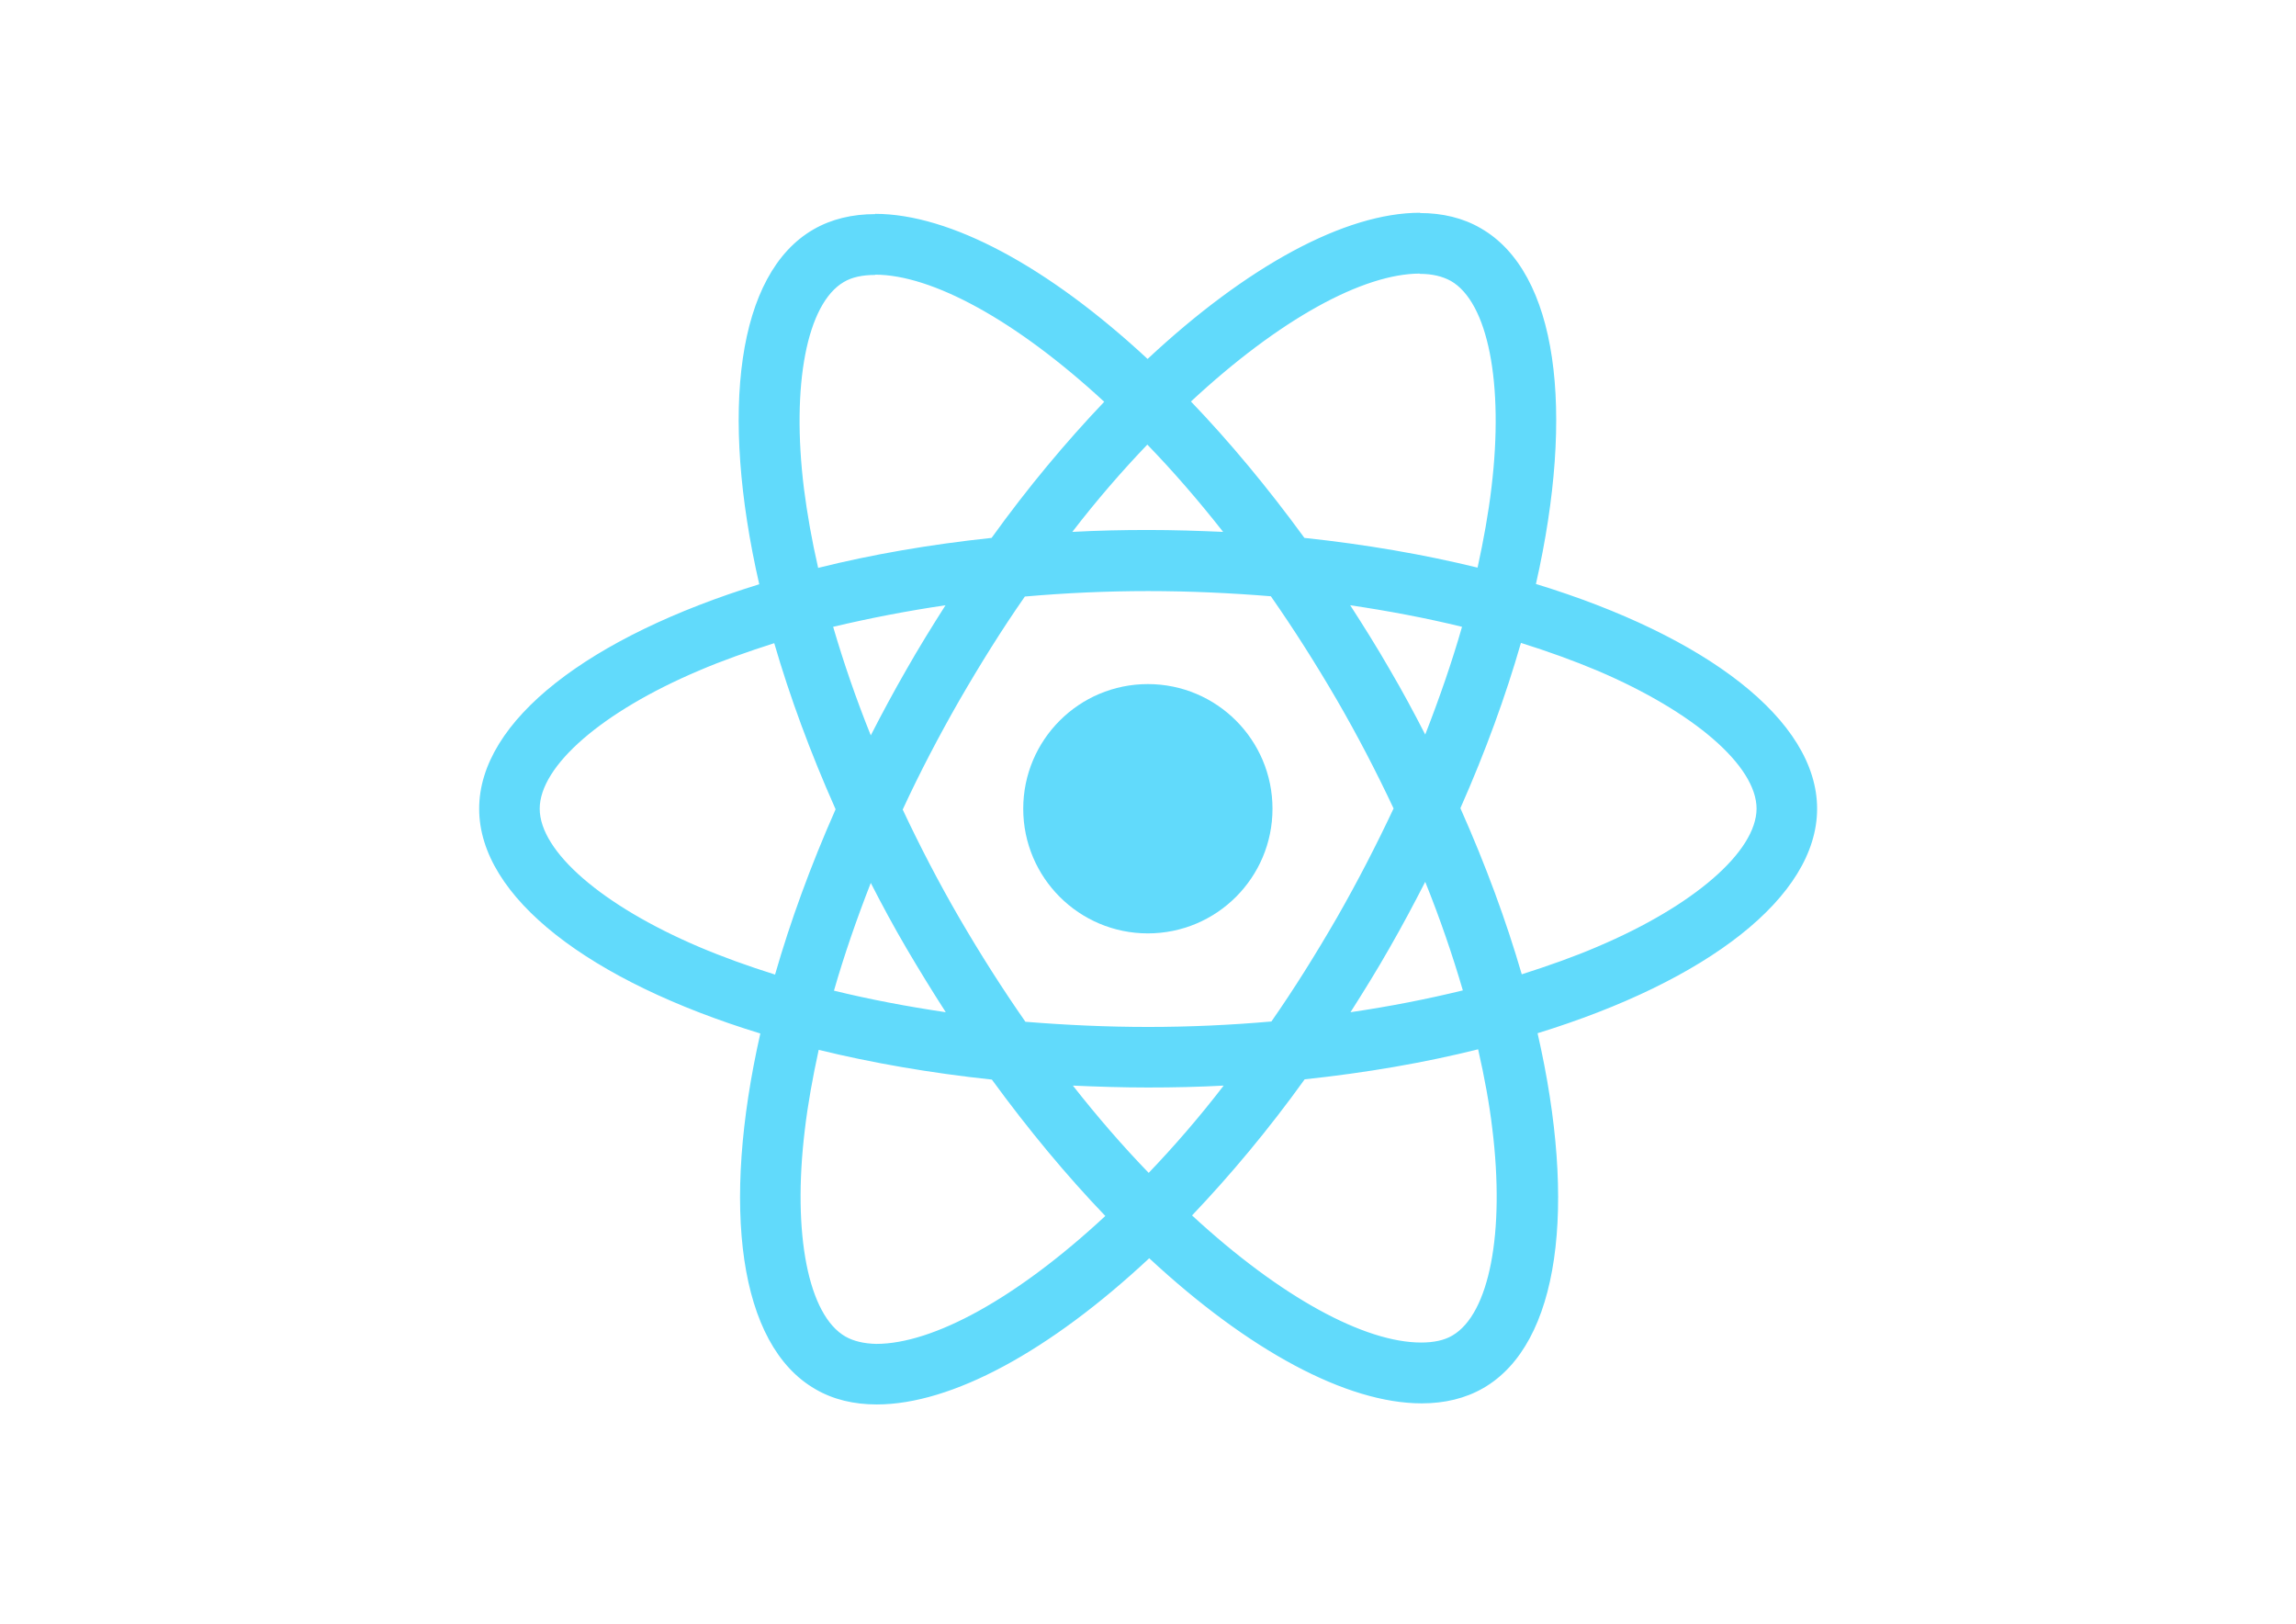
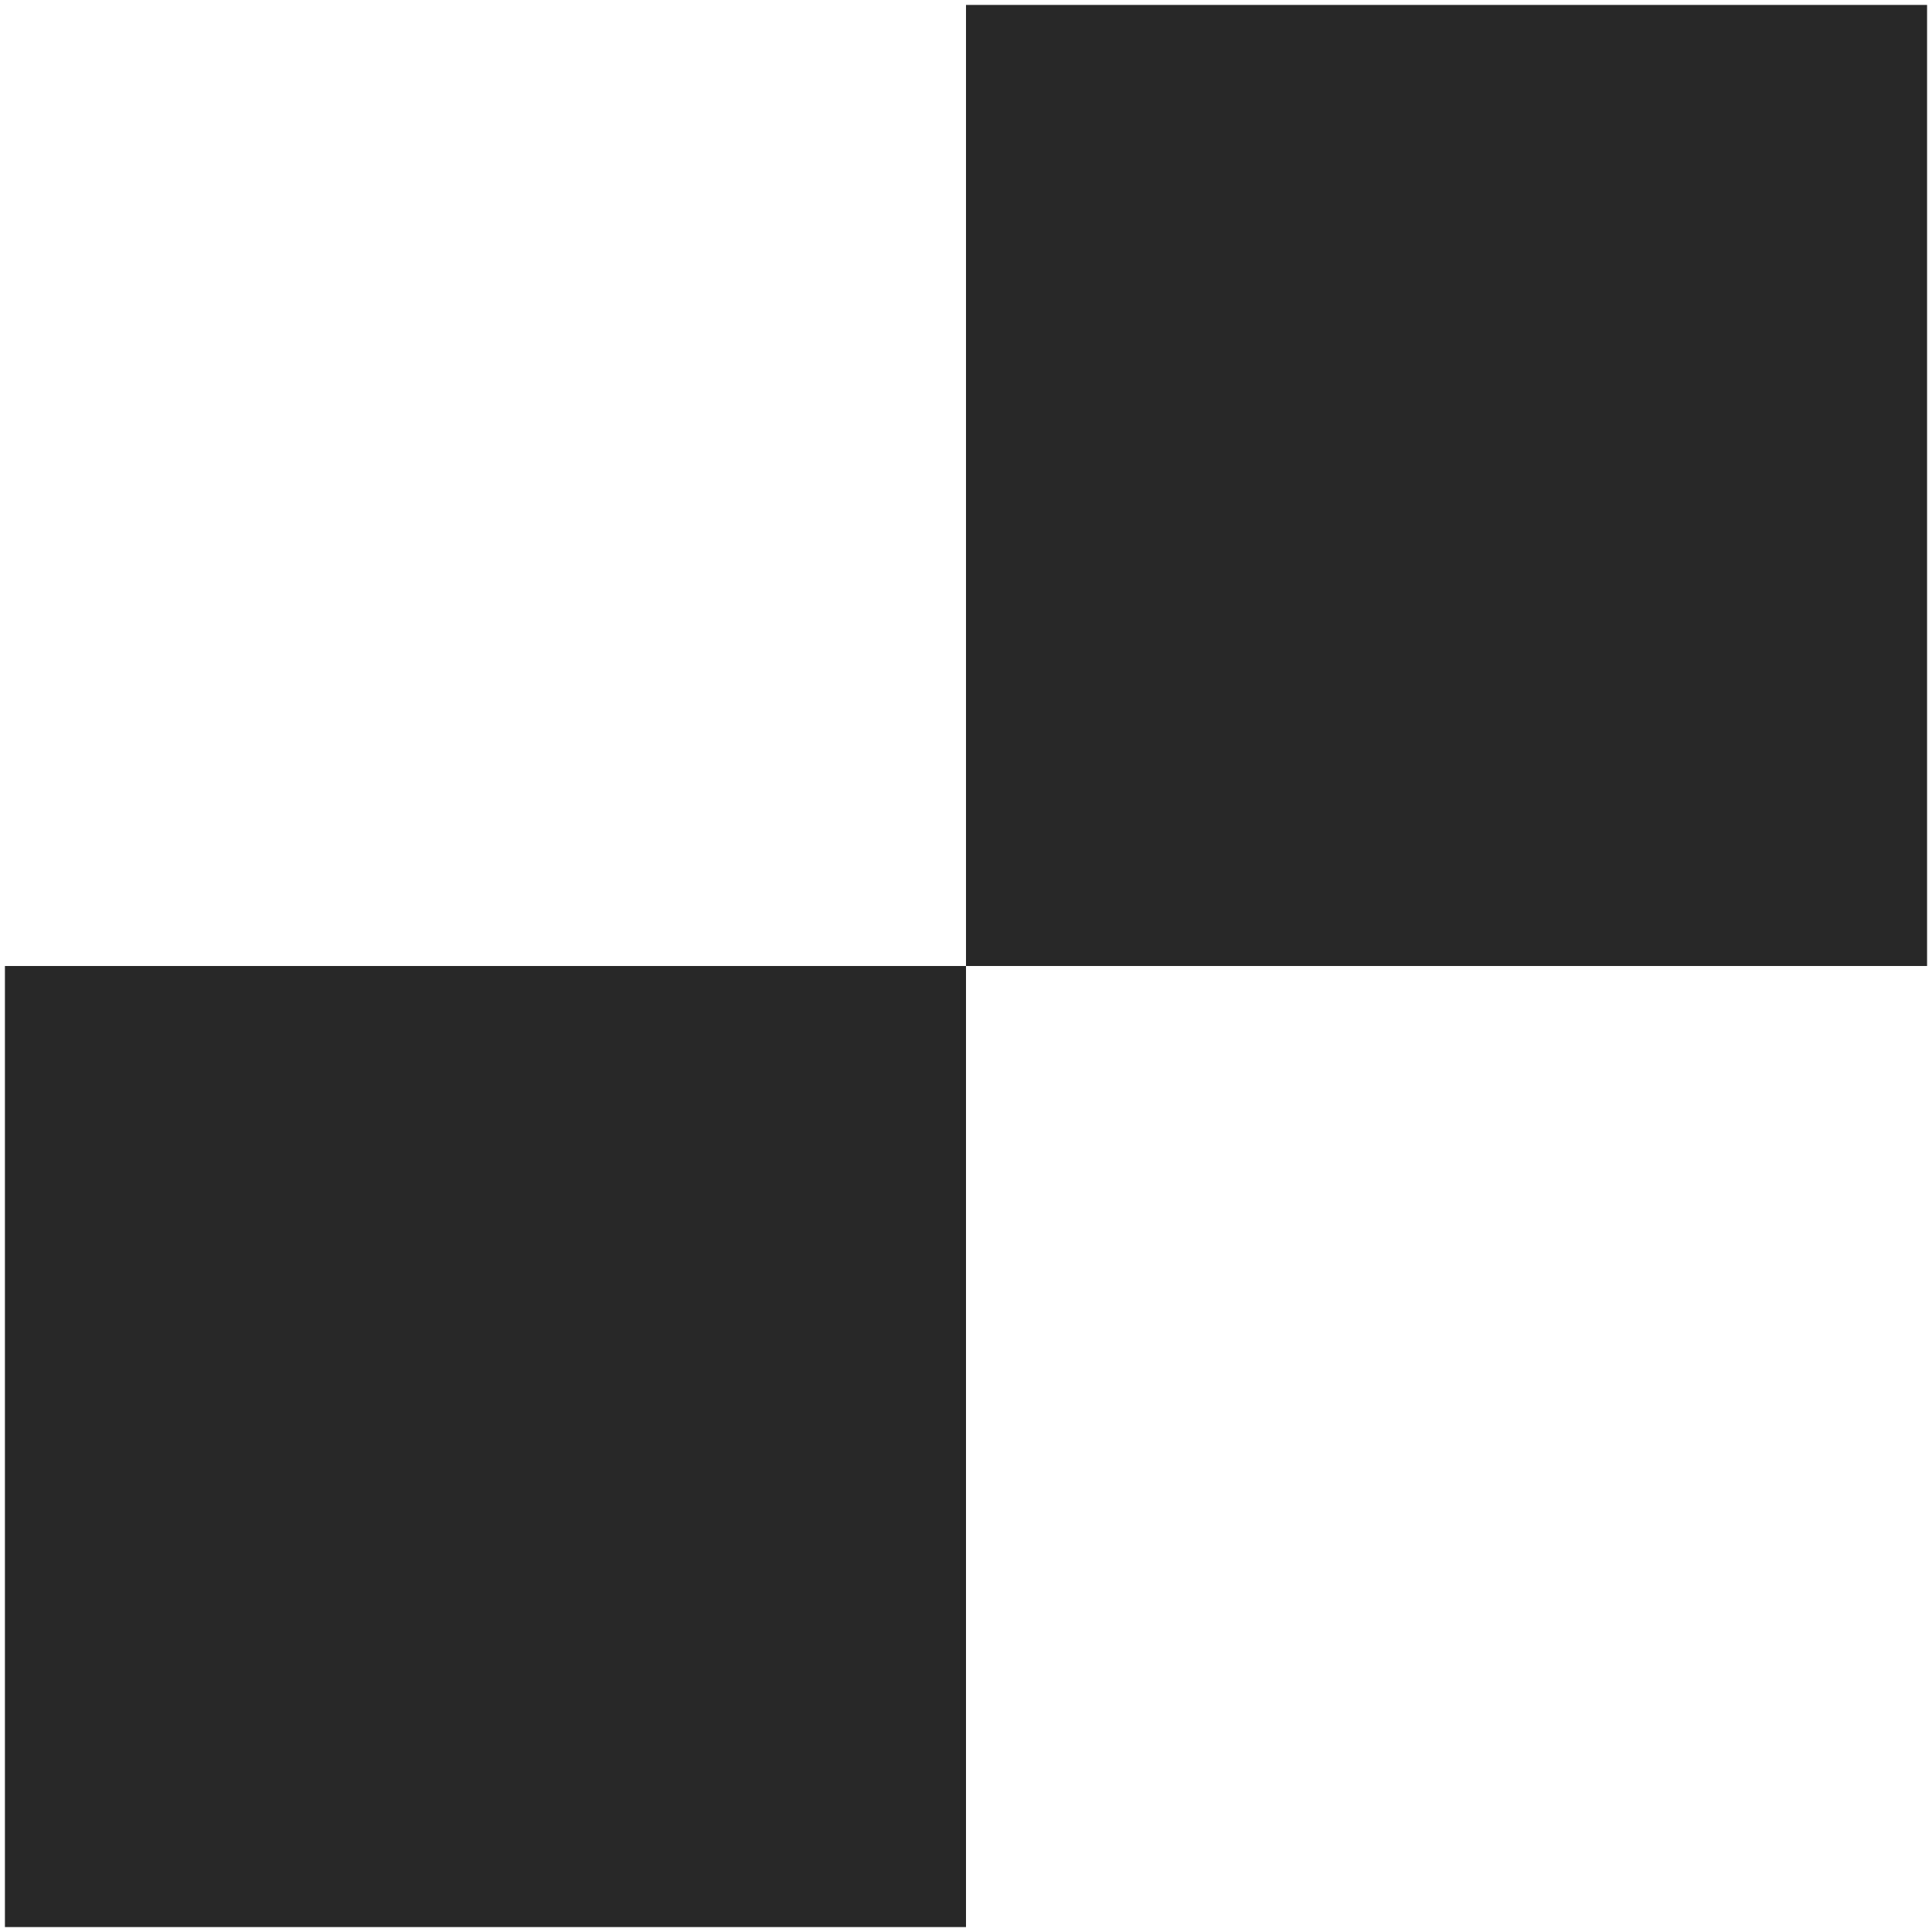
- <svg xmlns="http://www.w3.org/2000/svg" viewBox="0 0 841.9 595.3">
-   <g fill="#61DAFB">
-     <path d="M666.3 296.5c0-32.5-40.7-63.3-103.1-82.4 14.4-63.6 8-114.2-20.2-130.4-6.5-3.8-14.1-5.6-22.4-5.6v22.3c4.6 0 8.3.9 11.4 2.6 13.6 7.8 19.5 37.5 14.9 75.7-1.1 9.4-2.9 19.3-5.1 29.4-19.6-4.8-41-8.5-63.5-10.9-13.5-18.5-27.5-35.3-41.6-50 32.6-30.3 63.2-46.9 84-46.9V78c-27.5 0-63.5 19.6-99.9 53.6-36.4-33.8-72.4-53.2-99.9-53.2v22.3c20.7 0 51.4 16.5 84 46.6-14 14.7-28 31.4-41.3 49.9-22.6 2.4-44 6.1-63.6 11-2.3-10-4-19.7-5.2-29-4.7-38.2 1.1-67.9 14.6-75.8 3-1.8 6.9-2.6 11.5-2.6V78.5c-8.4 0-16 1.8-22.6 5.6-28.1 16.2-34.4 66.7-19.9 130.1-62.2 19.2-102.7 49.9-102.7 82.3 0 32.5 40.7 63.3 103.1 82.4-14.4 63.6-8 114.2 20.2 130.4 6.5 3.8 14.1 5.6 22.5 5.6 27.5 0 63.5-19.6 99.9-53.6 36.4 33.8 72.4 53.2 99.9 53.2 8.4 0 16-1.8 22.6-5.6 28.1-16.2 34.4-66.7 19.9-130.1 62-19.1 102.5-49.9 102.5-82.3zm-130.2-66.7c-3.7 12.9-8.3 26.2-13.5 39.5-4.1-8-8.4-16-13.1-24-4.6-8-9.5-15.8-14.4-23.4 14.2 2.1 27.9 4.7 41 7.9zm-45.8 106.5c-7.8 13.5-15.8 26.3-24.1 38.2-14.9 1.3-30 2-45.2 2-15.1 0-30.2-.7-45-1.9-8.3-11.9-16.4-24.6-24.2-38-7.6-13.1-14.5-26.4-20.8-39.8 6.2-13.4 13.2-26.8 20.7-39.9 7.8-13.5 15.8-26.3 24.1-38.2 14.9-1.3 30-2 45.2-2 15.1 0 30.2.7 45 1.9 8.3 11.9 16.4 24.6 24.2 38 7.6 13.1 14.5 26.4 20.8 39.8-6.3 13.4-13.2 26.8-20.7 39.9zm32.3-13c5.4 13.4 10 26.8 13.8 39.8-13.1 3.2-26.9 5.9-41.2 8 4.9-7.7 9.8-15.6 14.4-23.7 4.6-8 8.9-16.1 13-24.1zM421.2 430c-9.3-9.6-18.6-20.3-27.8-32 9 .4 18.2.7 27.5.7 9.4 0 18.7-.2 27.8-.7-9 11.7-18.3 22.4-27.5 32zm-74.4-58.9c-14.2-2.1-27.9-4.7-41-7.9 3.7-12.9 8.3-26.2 13.5-39.5 4.1 8 8.4 16 13.1 24 4.7 8 9.5 15.8 14.4 23.4zM420.7 163c9.3 9.6 18.6 20.3 27.8 32-9-.4-18.2-.7-27.5-.7-9.4 0-18.7.2-27.8.7 9-11.7 18.3-22.4 27.5-32zm-74 58.9c-4.9 7.7-9.8 15.6-14.4 23.7-4.6 8-8.9 16-13 24-5.4-13.4-10-26.8-13.8-39.8 13.1-3.1 26.9-5.8 41.2-7.9zm-90.5 125.2c-35.4-15.1-58.3-34.9-58.3-50.6 0-15.7 22.9-35.6 58.3-50.6 8.6-3.7 18-7 27.7-10.1 5.7 19.6 13.2 40 22.5 60.9-9.2 20.8-16.6 41.1-22.2 60.6-9.9-3.1-19.3-6.5-28-10.2zM310 490c-13.6-7.8-19.5-37.5-14.9-75.7 1.1-9.4 2.9-19.3 5.1-29.4 19.6 4.8 41 8.5 63.5 10.9 13.5 18.5 27.5 35.3 41.6 50-32.6 30.3-63.2 46.9-84 46.9-4.5-.1-8.3-1-11.3-2.7zm237.2-76.2c4.7 38.2-1.1 67.9-14.6 75.8-3 1.8-6.9 2.6-11.5 2.6-20.7 0-51.4-16.5-84-46.6 14-14.7 28-31.4 41.3-49.9 22.6-2.4 44-6.1 63.6-11 2.3 10.1 4.1 19.8 5.2 29.1zm38.5-66.7c-8.6 3.7-18 7-27.7 10.1-5.7-19.6-13.2-40-22.5-60.9 9.2-20.8 16.6-41.1 22.2-60.6 9.9 3.1 19.3 6.5 28.1 10.2 35.4 15.1 58.3 34.9 58.3 50.6-.1 15.7-23 35.6-58.4 50.6zM320.8 78.4z" />
-     <circle cx="420.9" cy="296.5" r="45.7" />
-     <path d="M520.5 78.1z" />
-   </g>
+ <svg xmlns="http://www.w3.org/2000/svg" width="49" height="49" viewBox="0 0 49 49" fill="none">
+   <path d="M0.125 24.5H24.5V48.875H0.125V24.5ZM24.5 0.125H48.875V24.5H24.5V0.125Z" fill="#282828" />
</svg>
